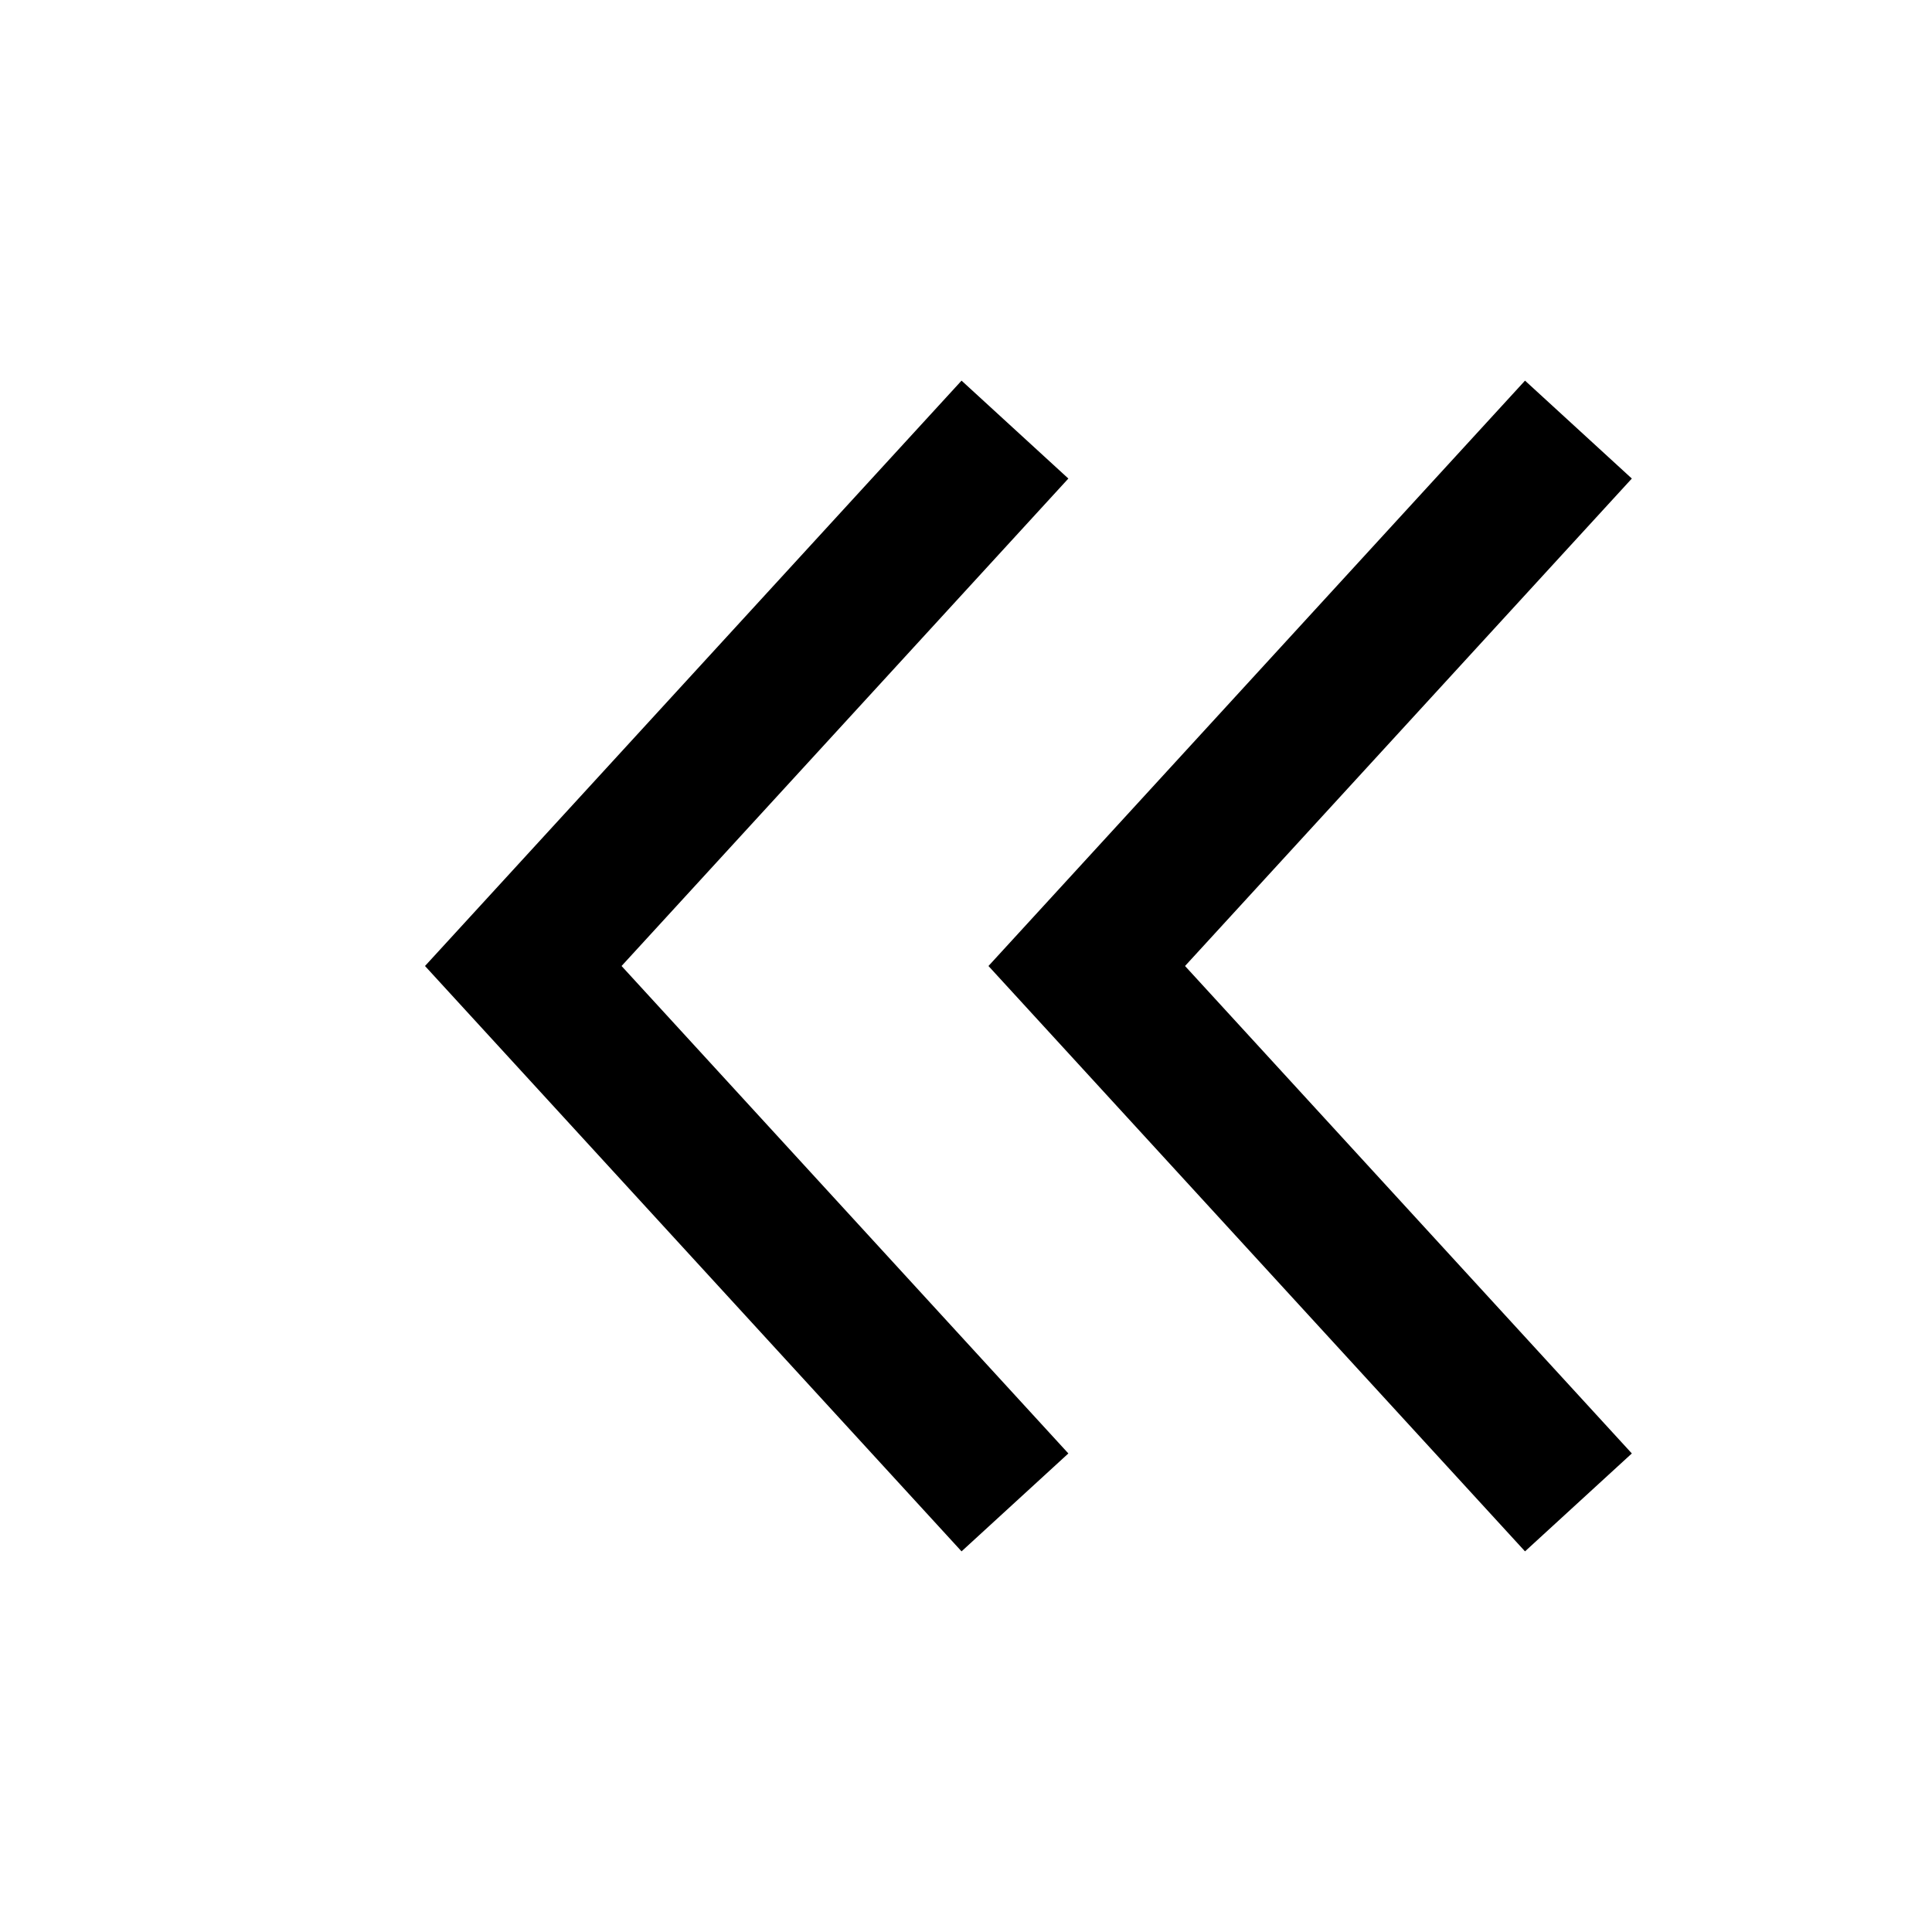
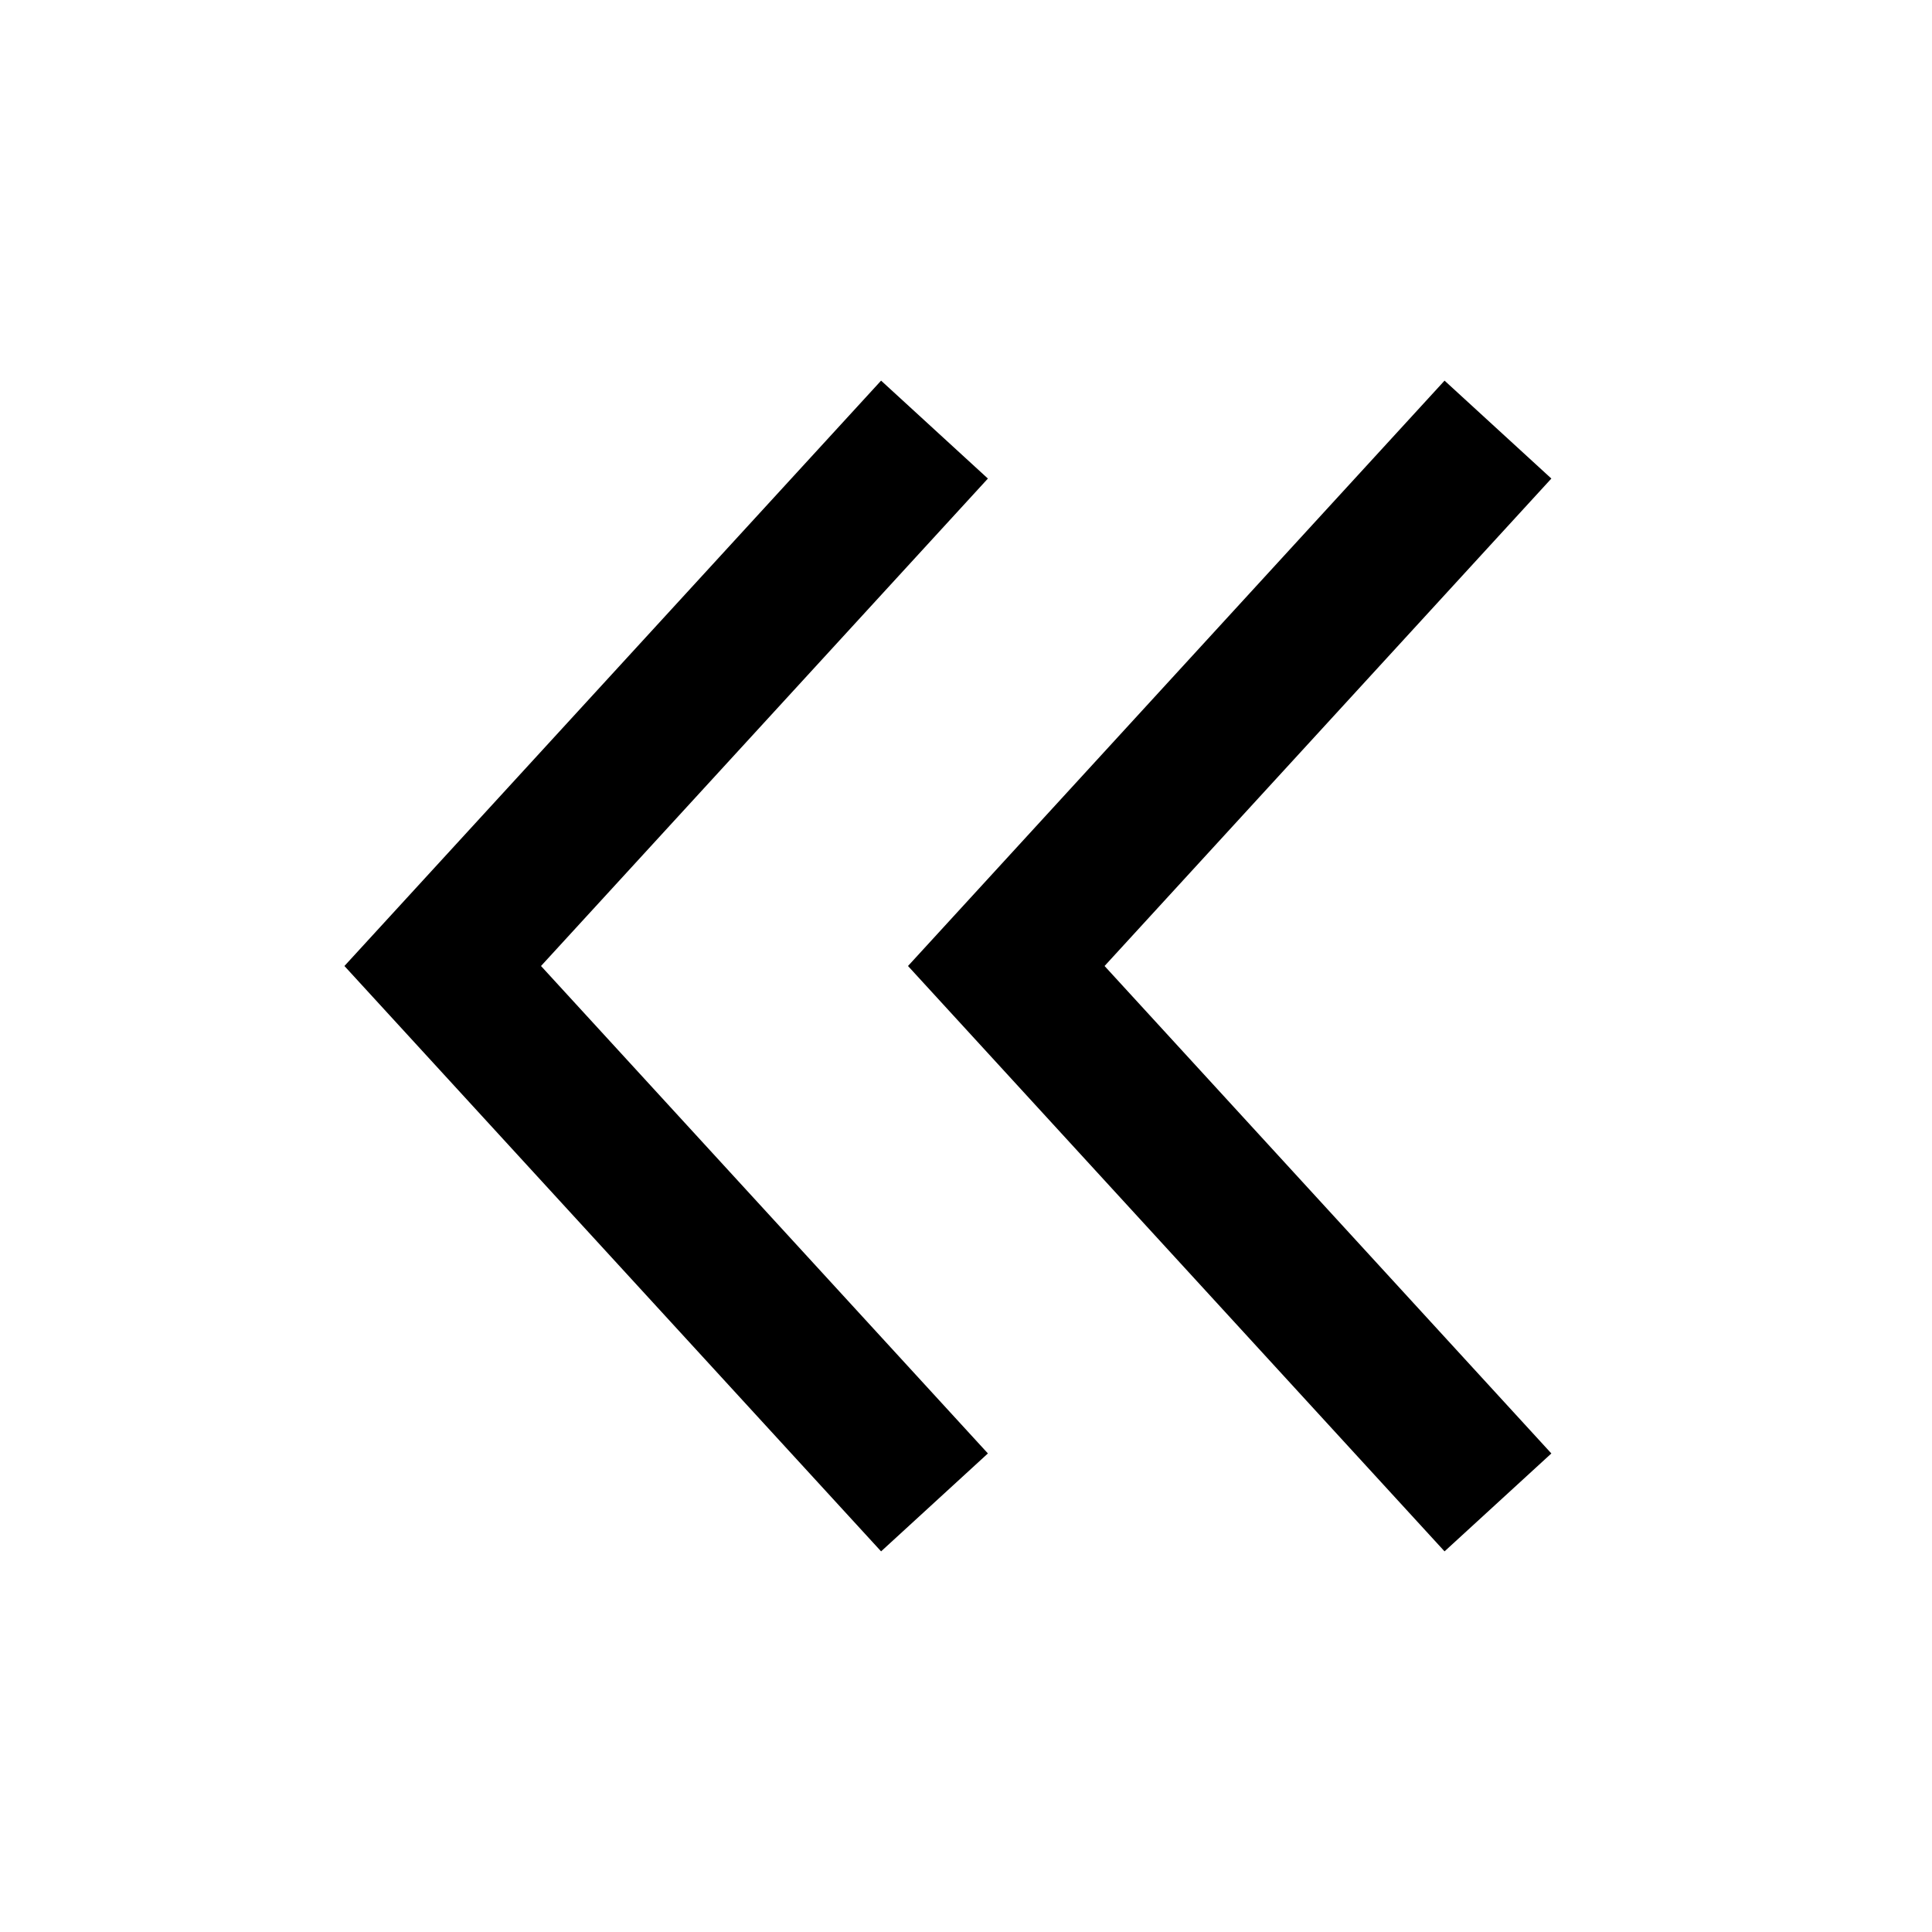
<svg xmlns="http://www.w3.org/2000/svg" width="20" height="20" viewBox="0 0 20 20" fill="none" stroke="currentColor" color="currentColor" stroke-width="1.5" stroke-linecap="square" stroke-linejoin="miter" stroke-miterlimit="3" focusable="false" aria-hidden="true">
-   <path d="M4.167 5L8.75 10L4.167 15" transform="translate(20 0) scale(-1 1)" />
-   <path d="M10 5L14.583 10L10 15" transform="translate(20 0) scale(-1 1)" />
+   <path d="M5 5L9.583 10L5 15" transform="translate(20 0) scale(-1 1)" />
+   <path d="M10.833 5L15.417 10L10.833 15" transform="translate(20 0) scale(-1 1)" />
</svg>
